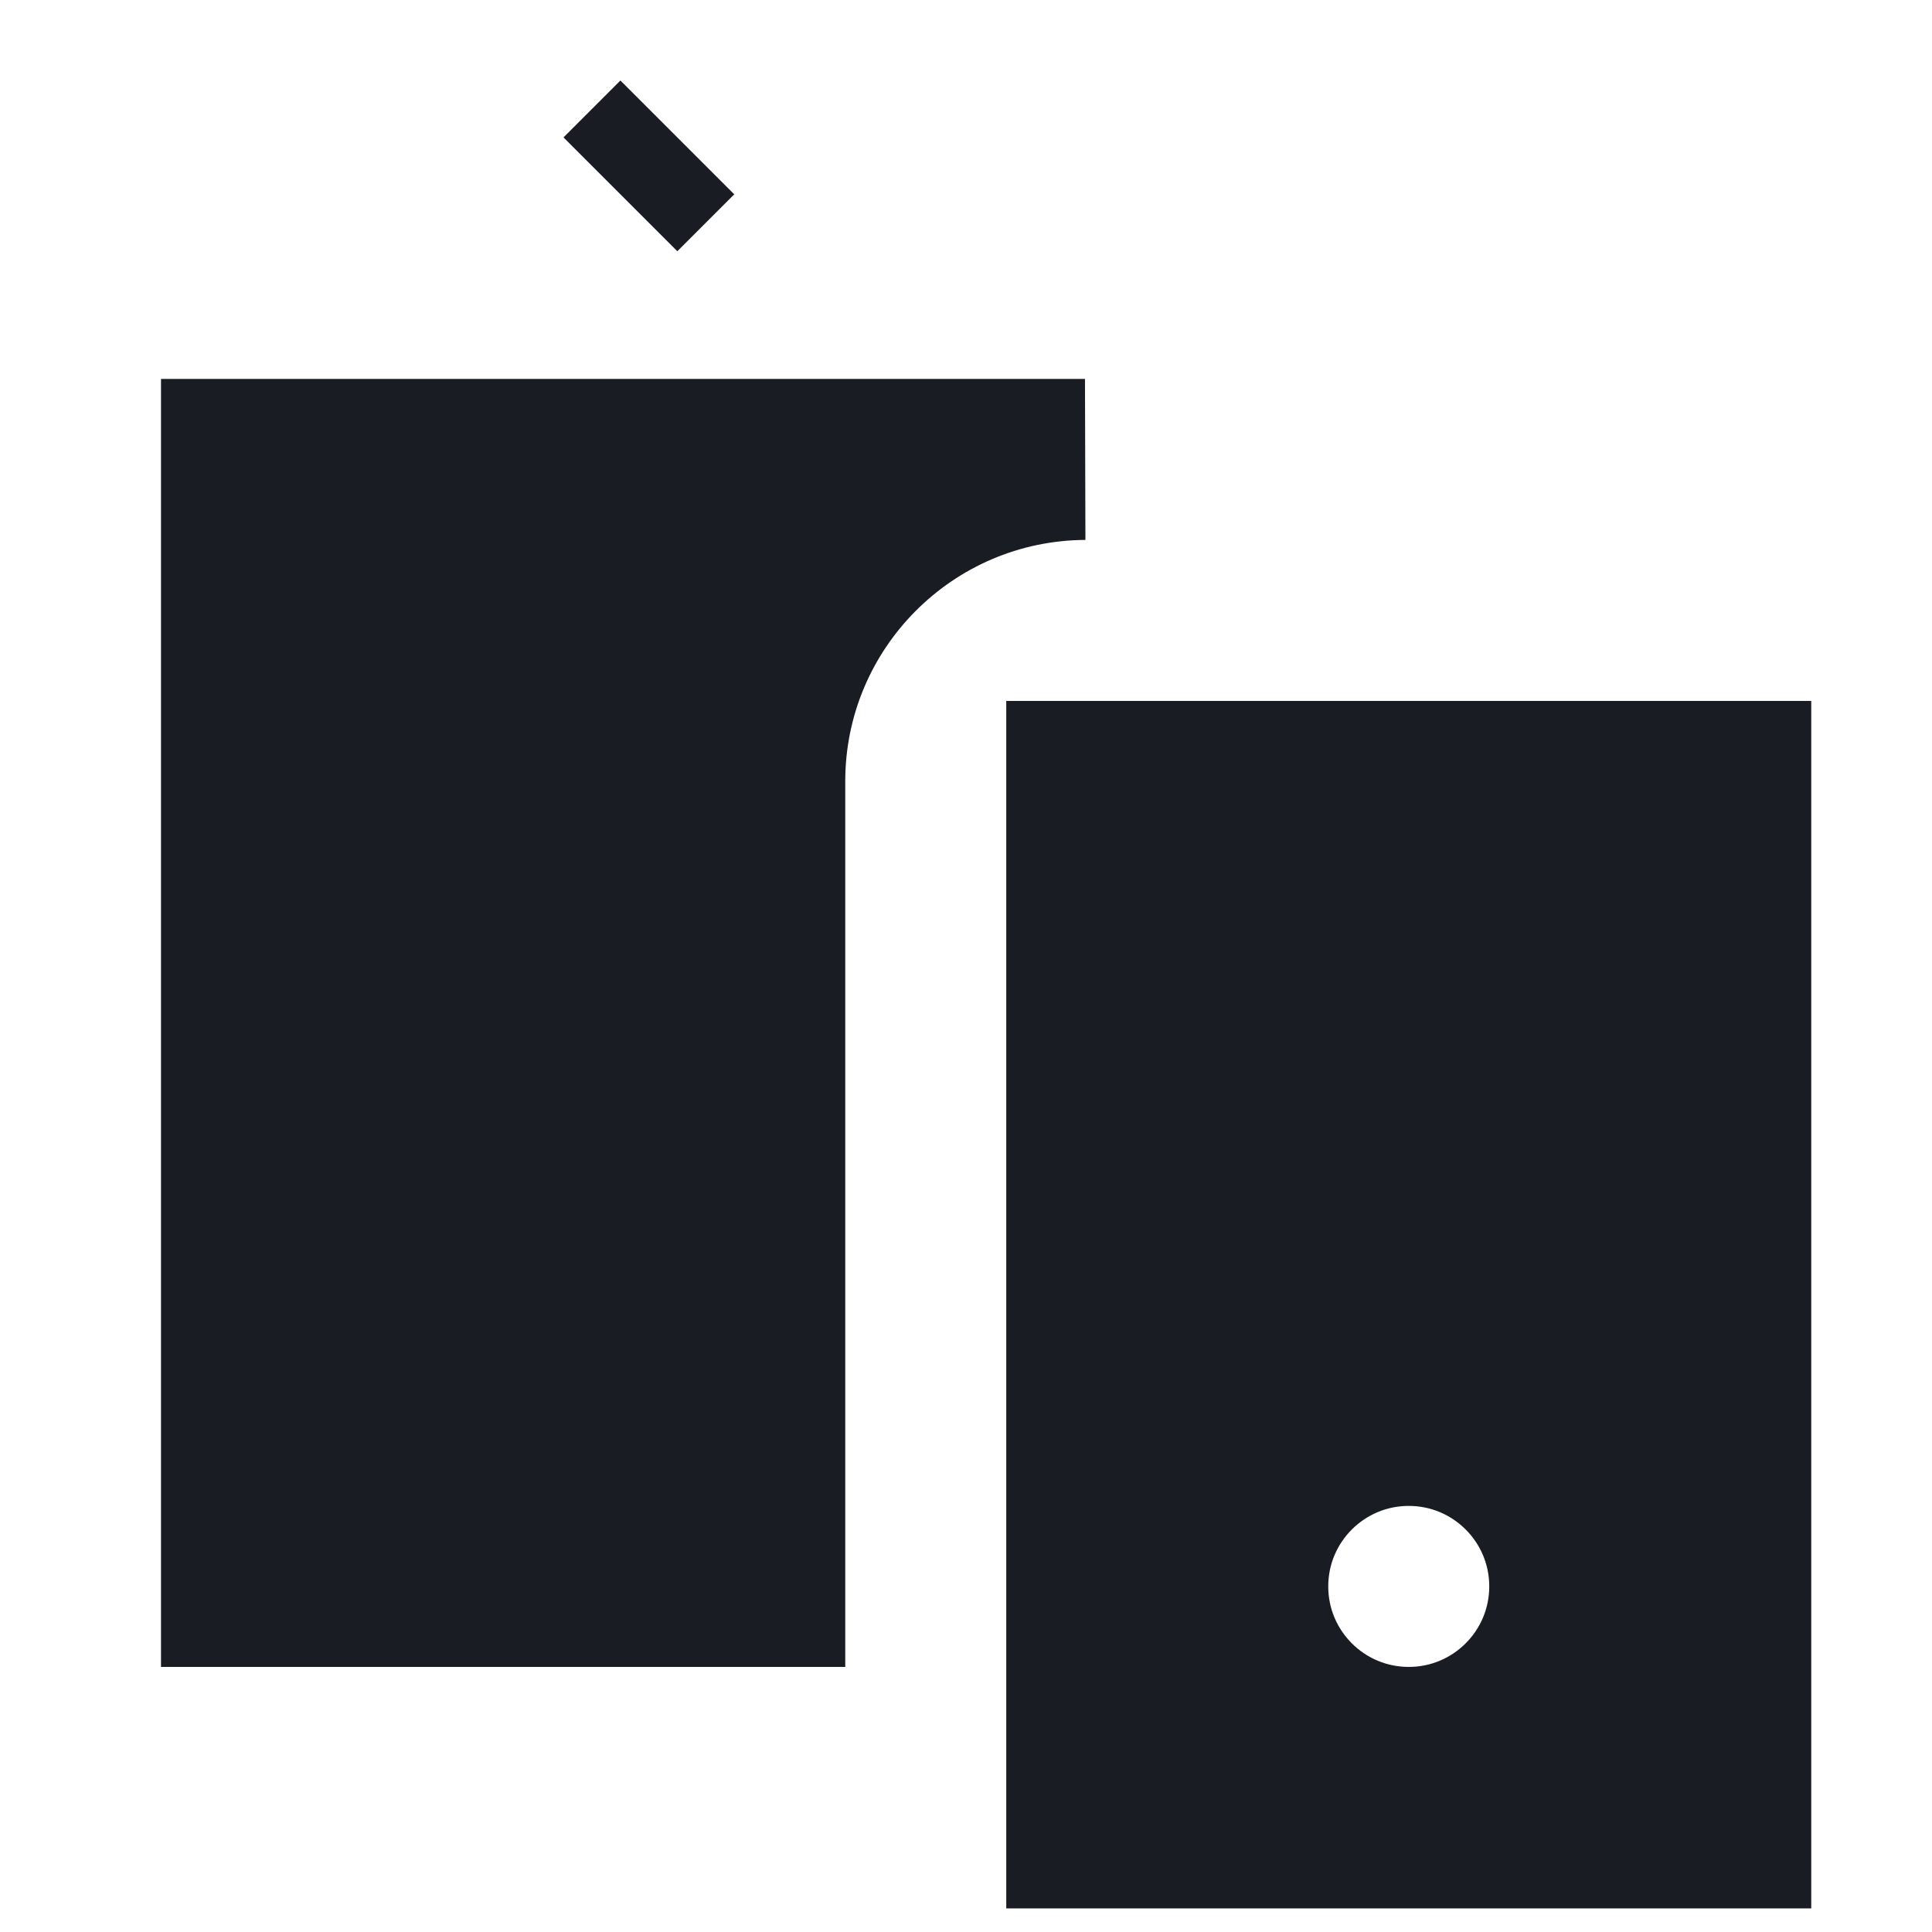
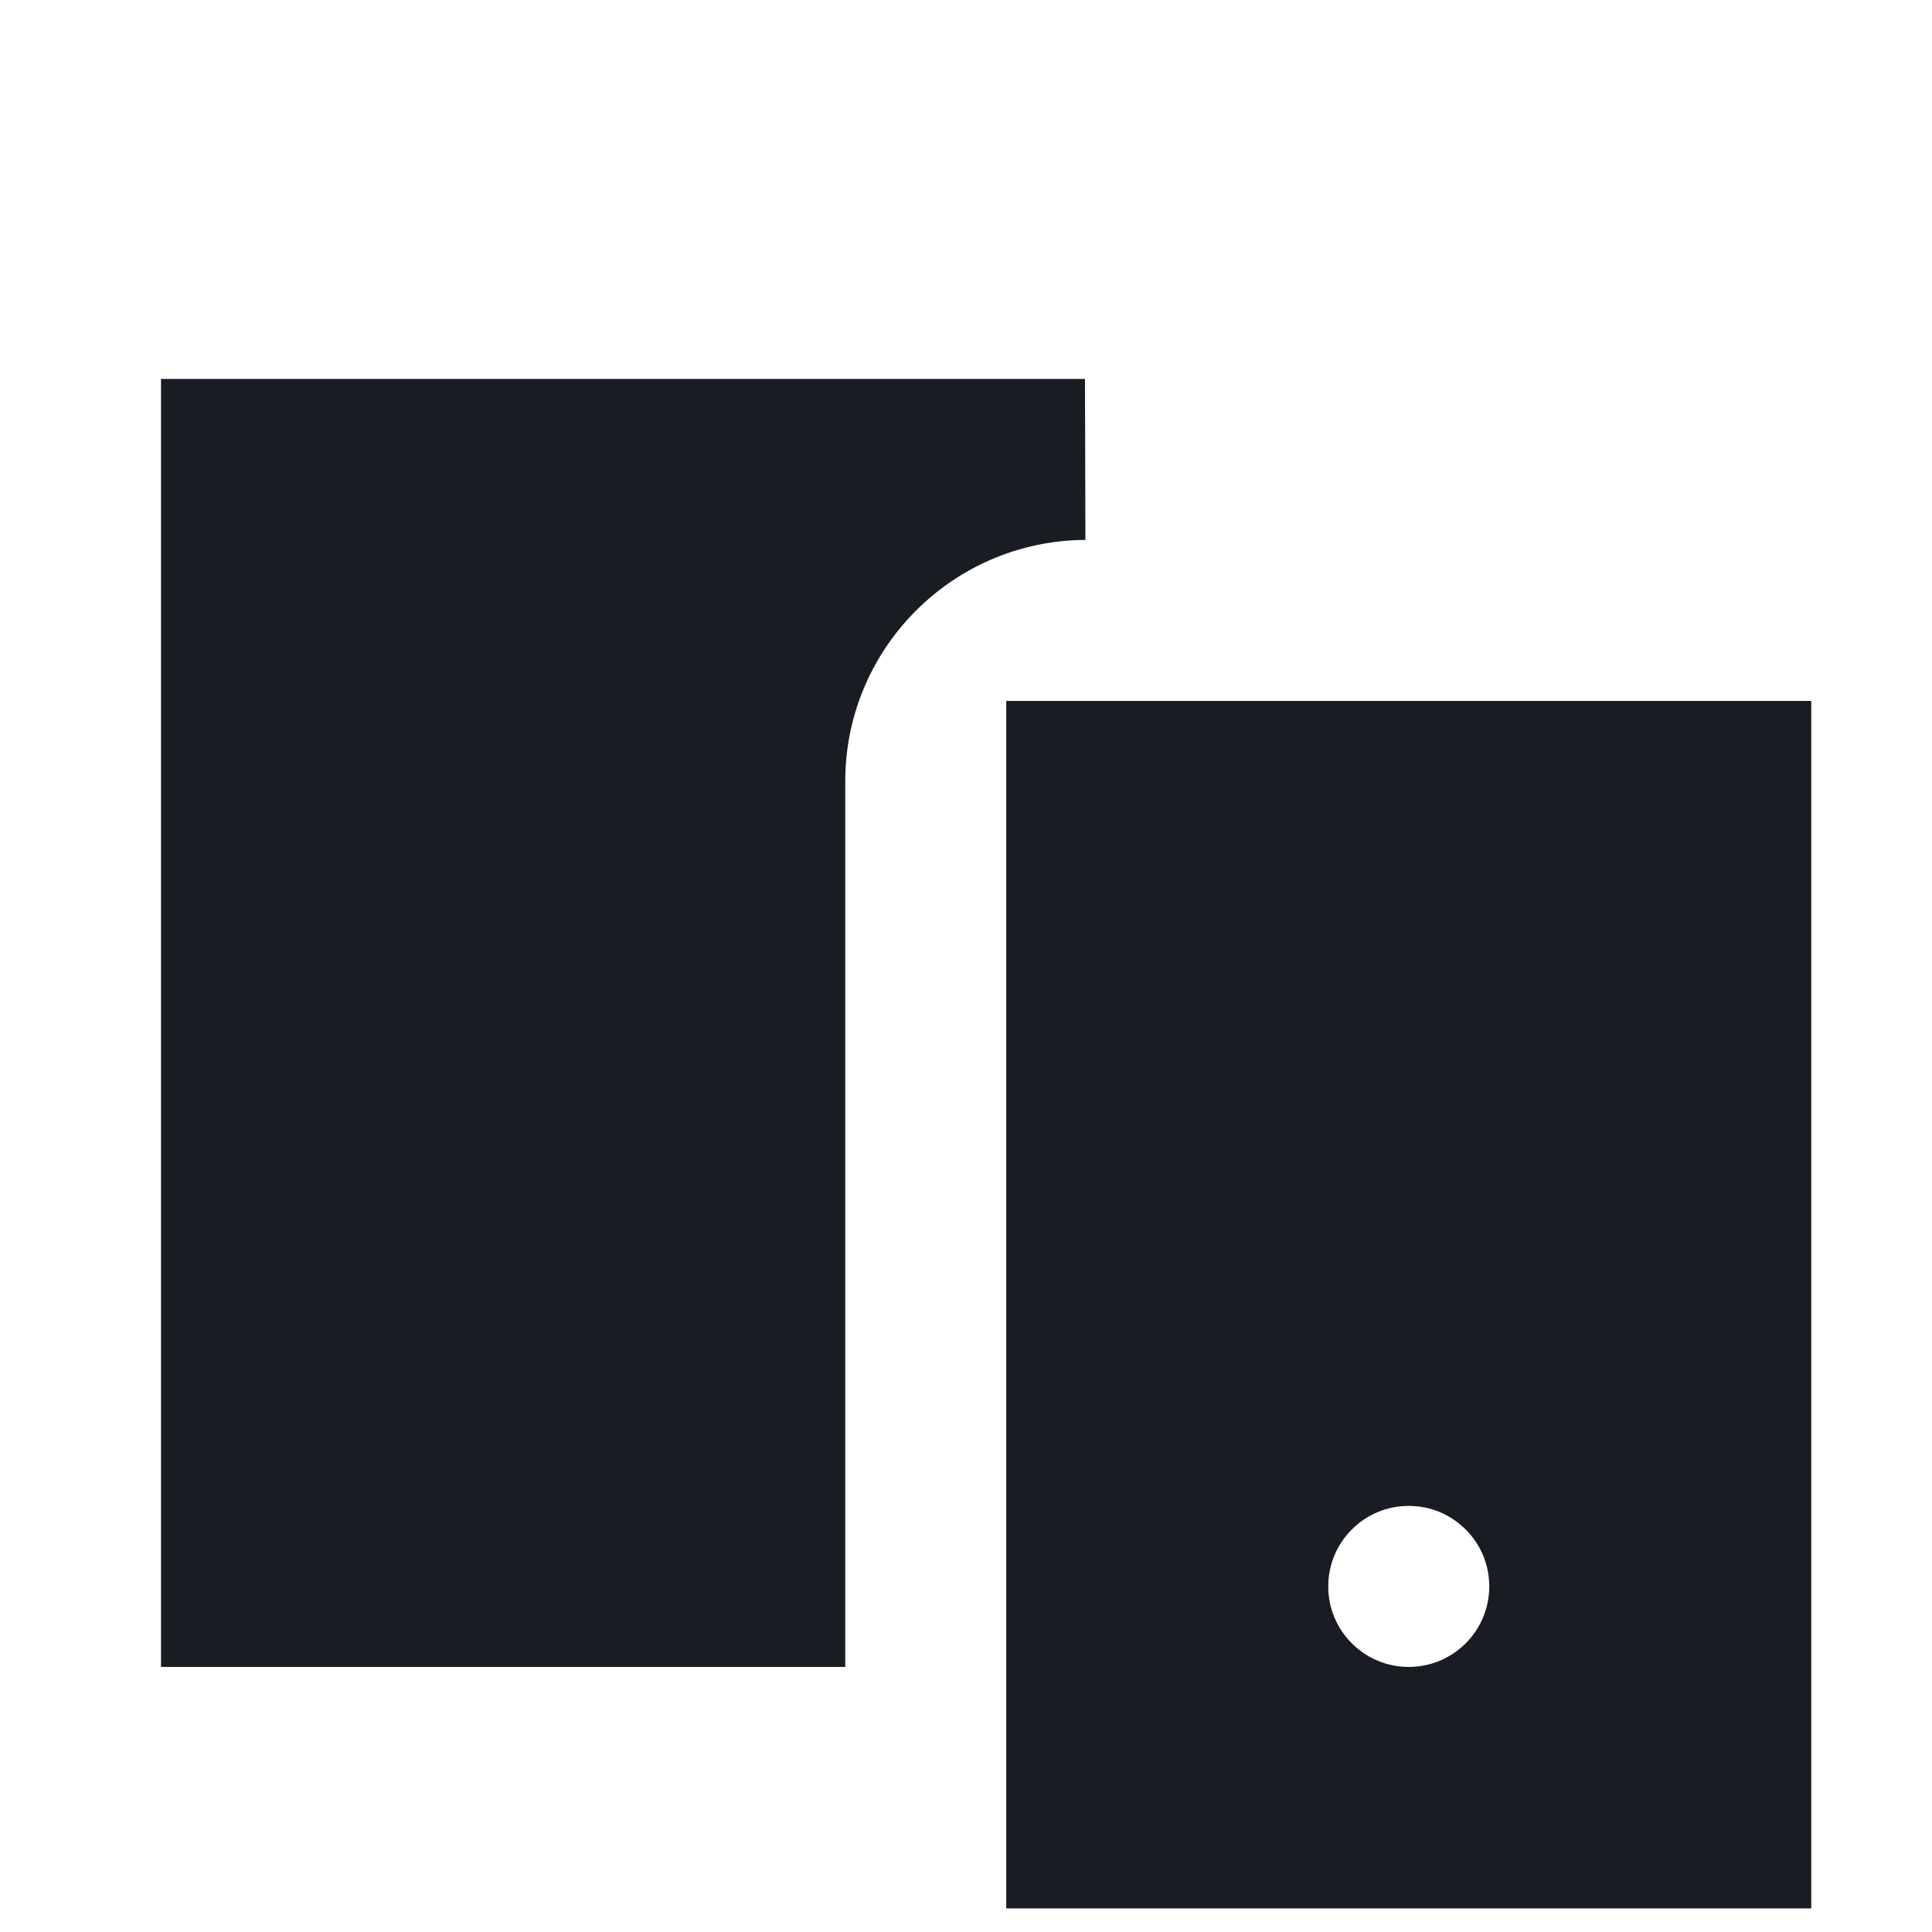
<svg xmlns="http://www.w3.org/2000/svg" width="24" height="24" fill="none">
-   <path d="M7.707 2.414Zm0 0 .707-.707-.707.707Zm.879 3.293h4.892a4 4 0 0 0-3.978 4v10H3v-14h5.586Zm4.914 4h8v13h-8v-13Zm4 12a2 2 0 1 0 0-4 2 2 0 0 0 0 4Z" fill="#191C22" stroke="#191C22" stroke-width="2" />
+   <path d="M8.586 5.707h4.892a4 4 0 0 0-3.978 4v10H3v-14h5.586Zm-.879-3.293ZM13.5 9.707h8v13h-8v-13Zm4 12a2 2 0 1 0 0-4 2 2 0 0 0 0 4Z" fill="#191C22" stroke="#191C22" stroke-width="2" />
</svg>
